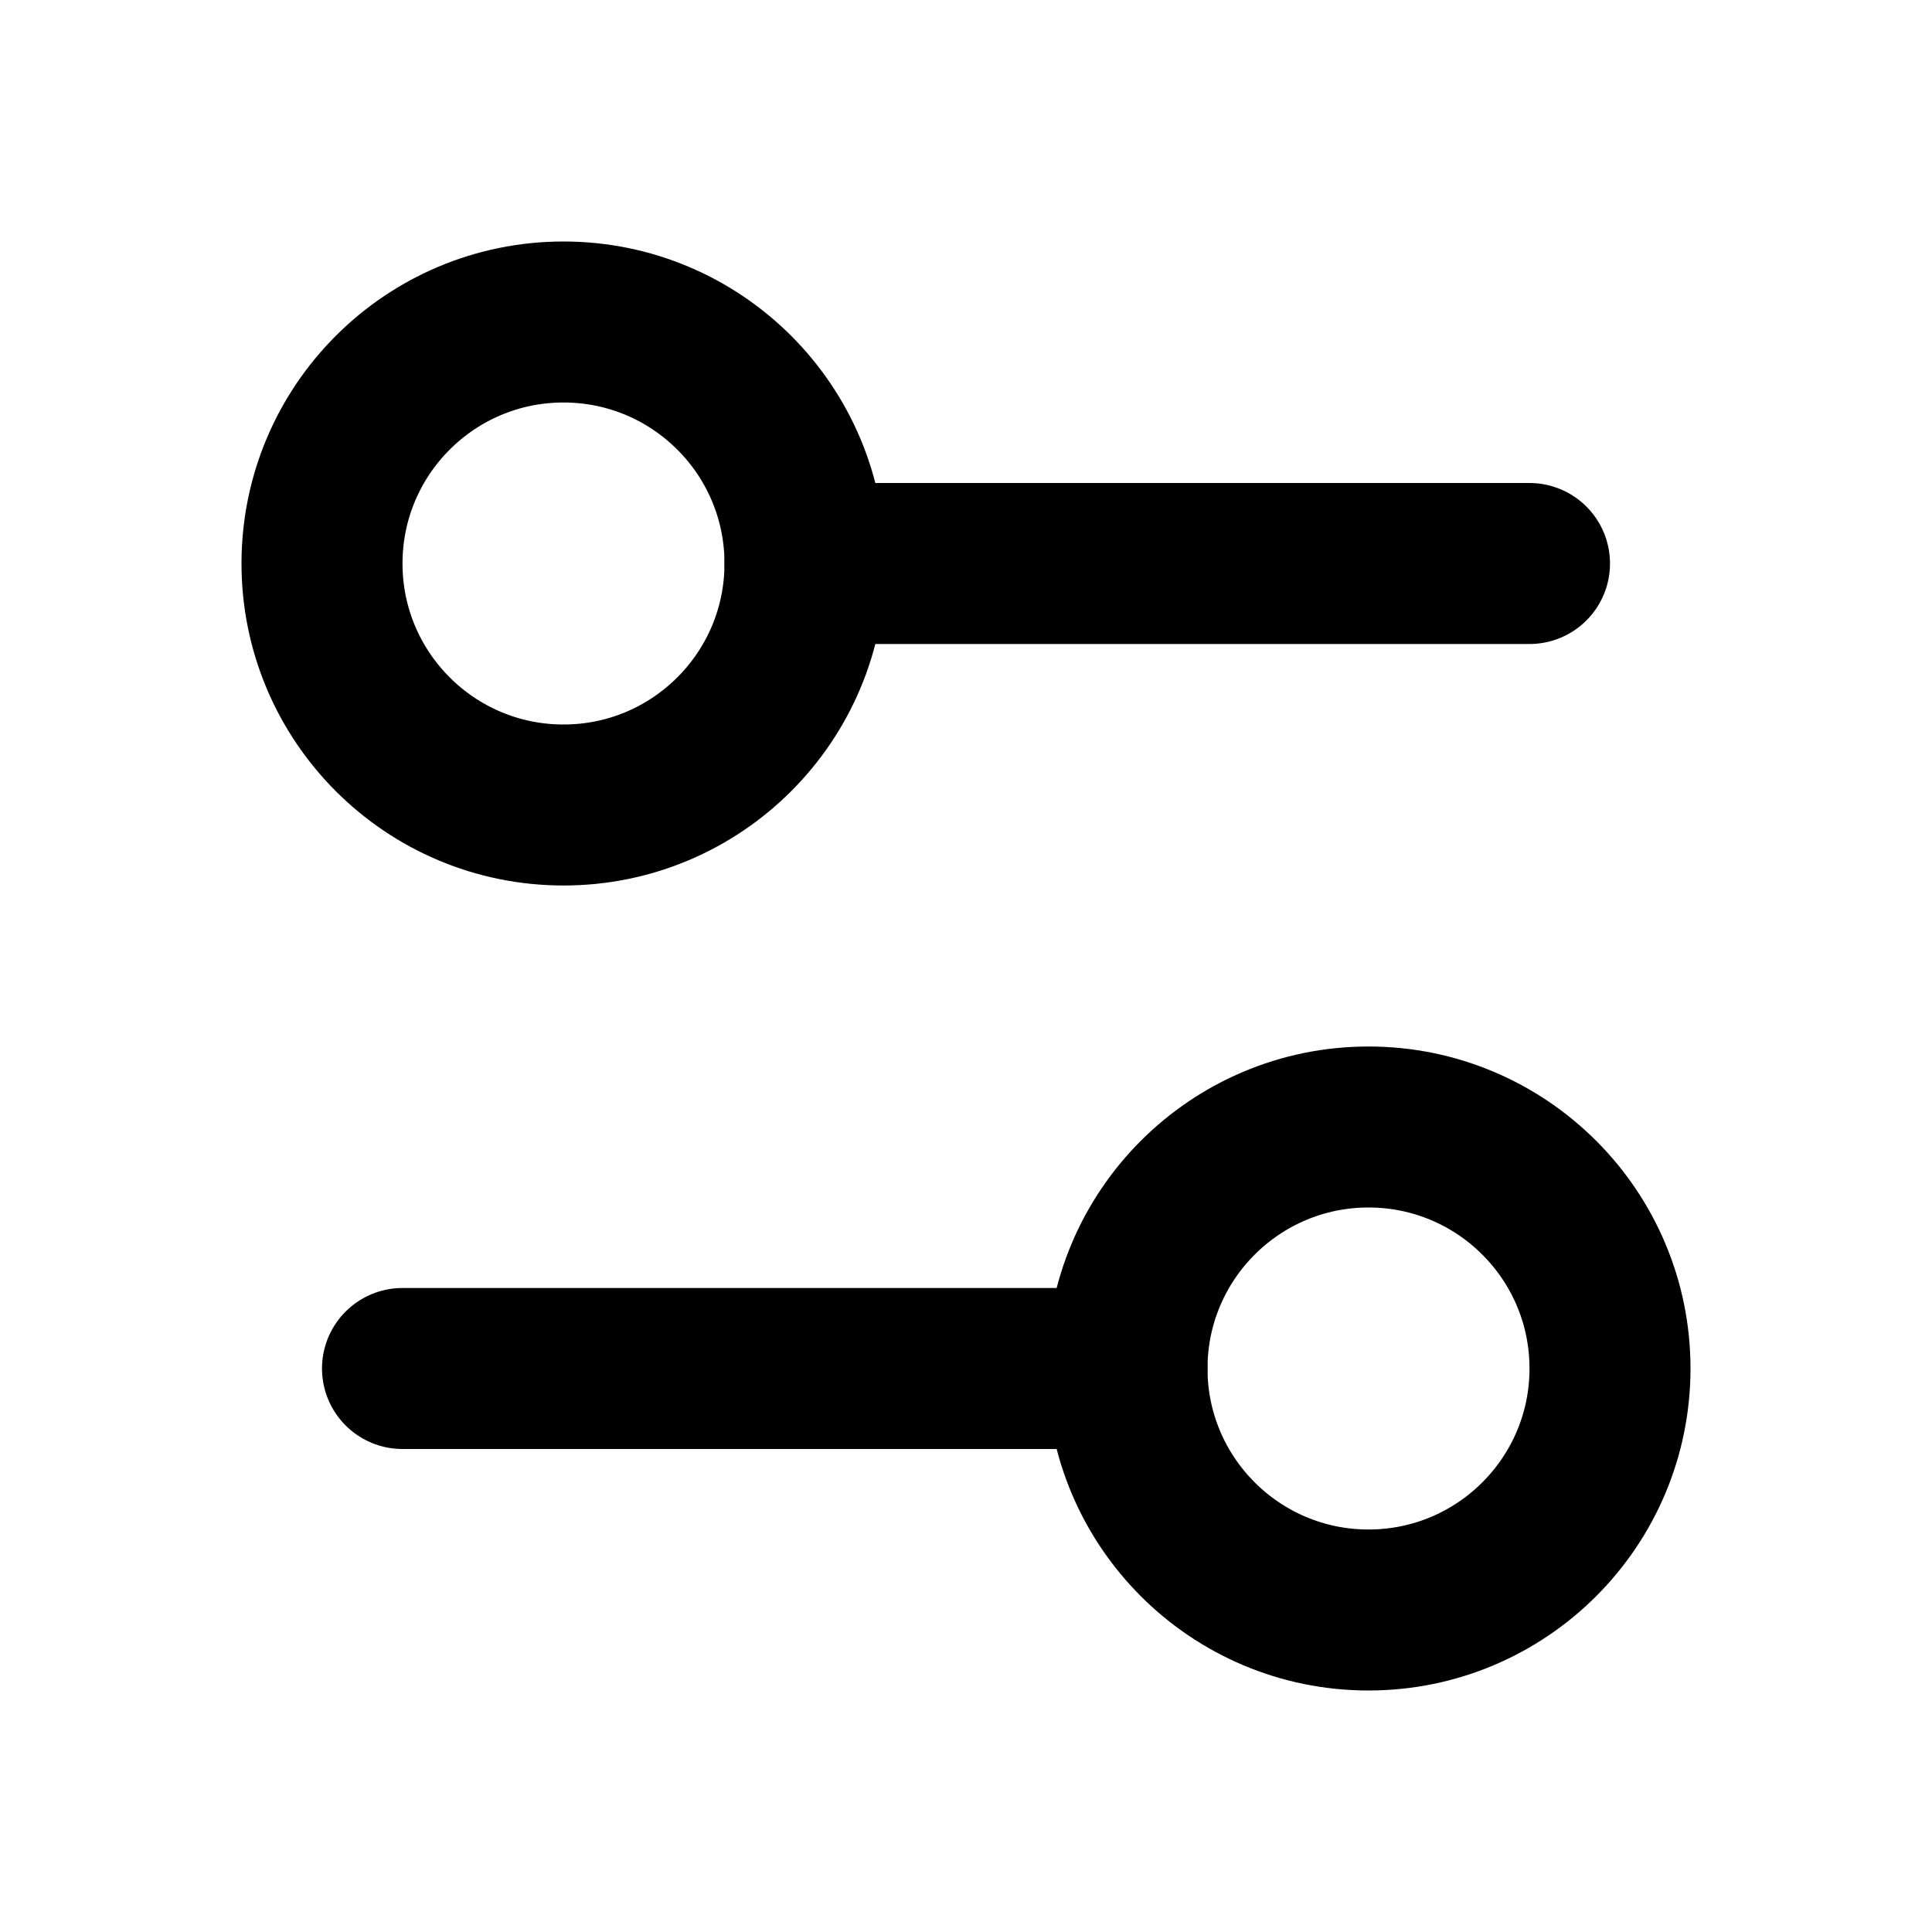
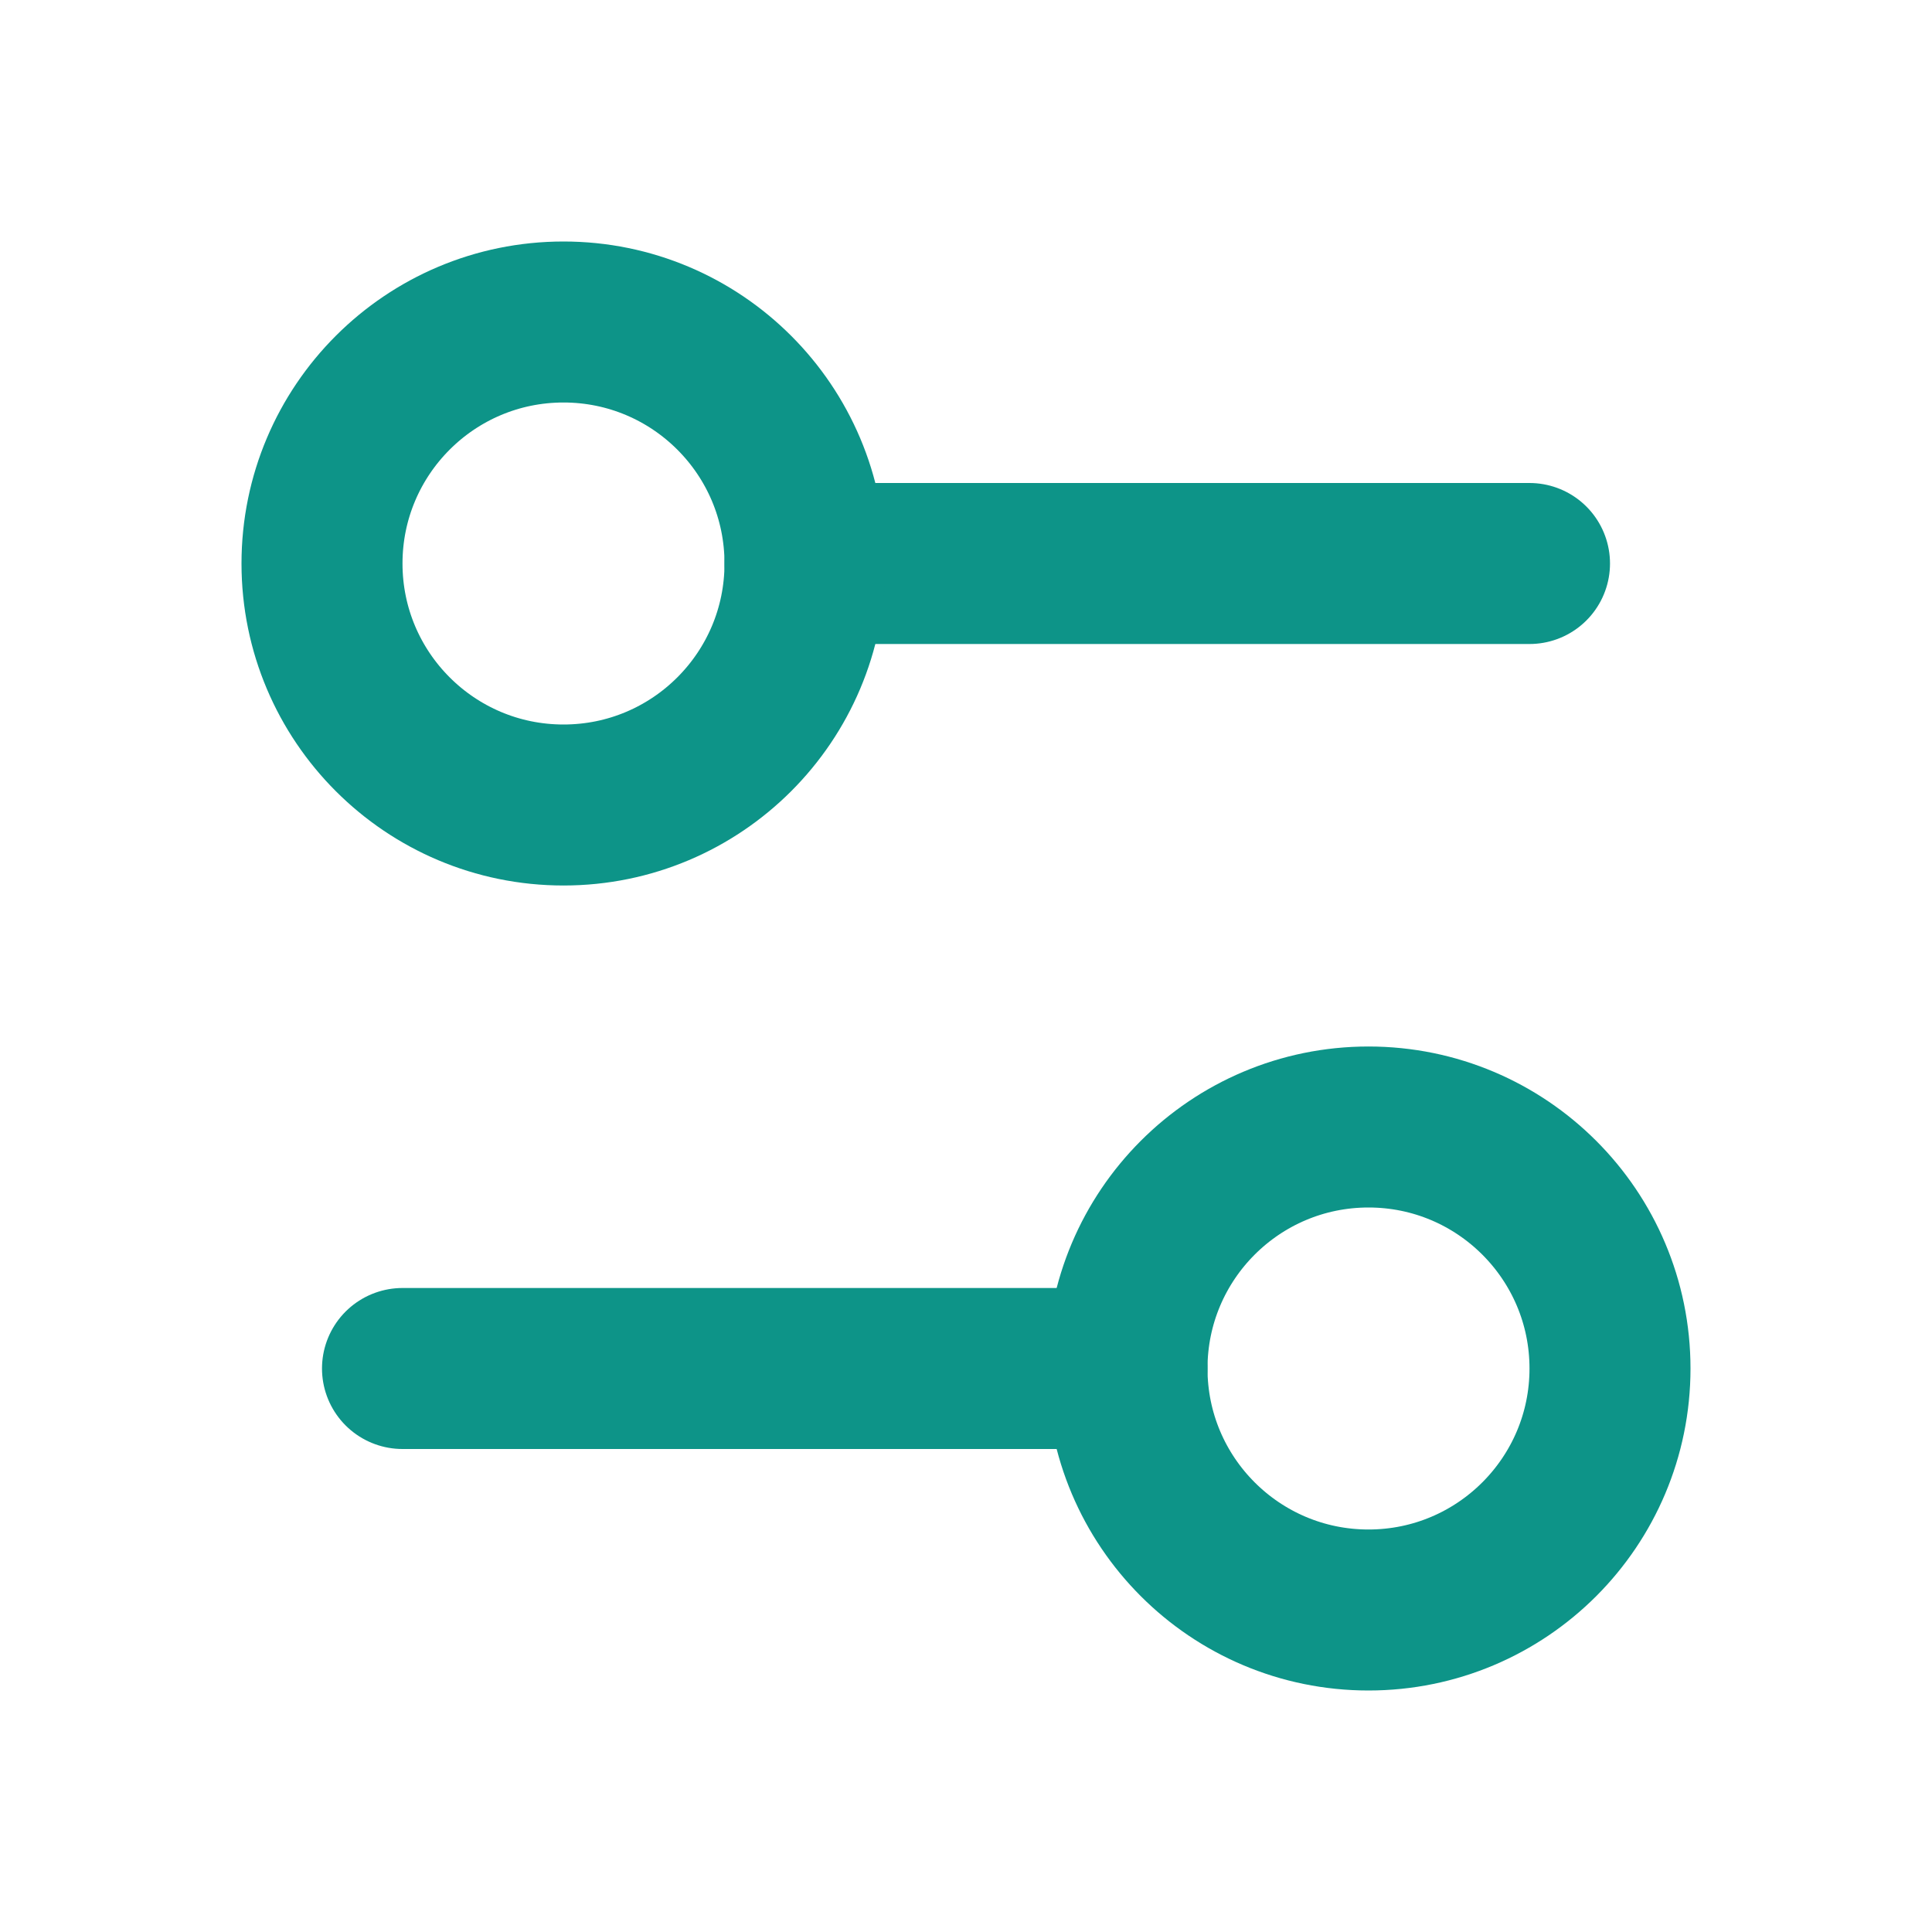
- <svg xmlns="http://www.w3.org/2000/svg" class="lucide lucide-settings-2" width="24" height="24" viewBox="0 0 24 24" fill="none" stroke="currentColor" stroke-width="2" stroke-linecap="round" stroke-linejoin="round">
+ <svg xmlns="http://www.w3.org/2000/svg" class="lucide lucide-settings-2" width="24" height="24" viewBox="0 0 24 24" fill="none" stroke="#0d9488" stroke-width="2" stroke-linecap="round" stroke-linejoin="round">
  <path d="M14 17H5" />
  <path d="M19 7h-9" />
  <circle cx="17" cy="17" r="3" />
  <circle cx="7" cy="7" r="3" />
</svg>
